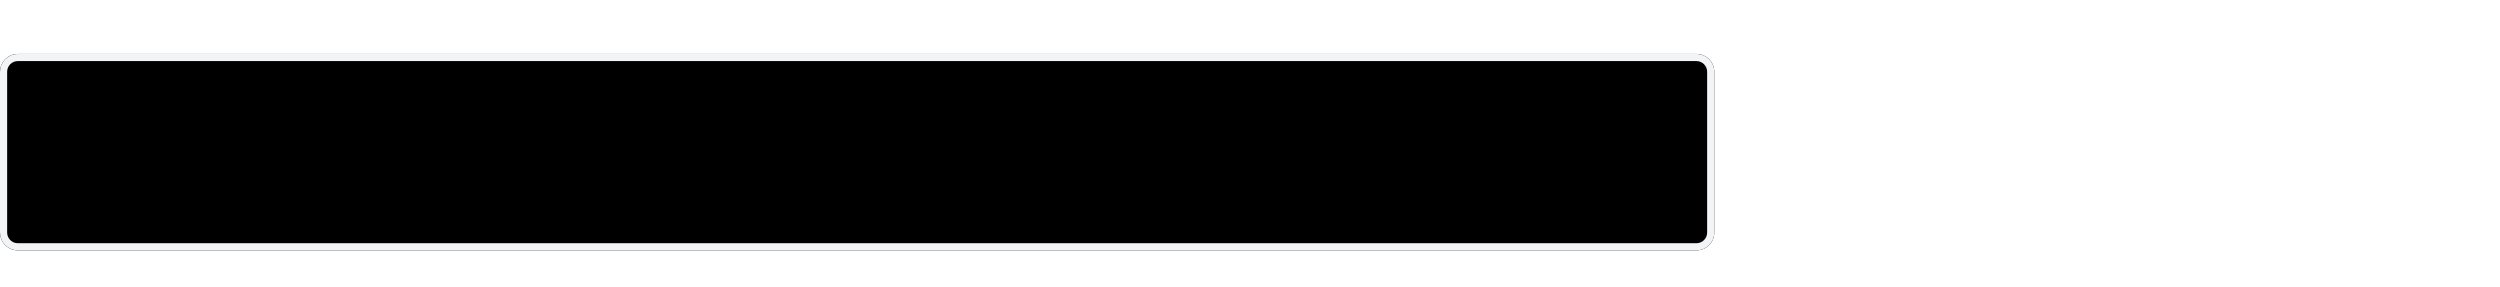
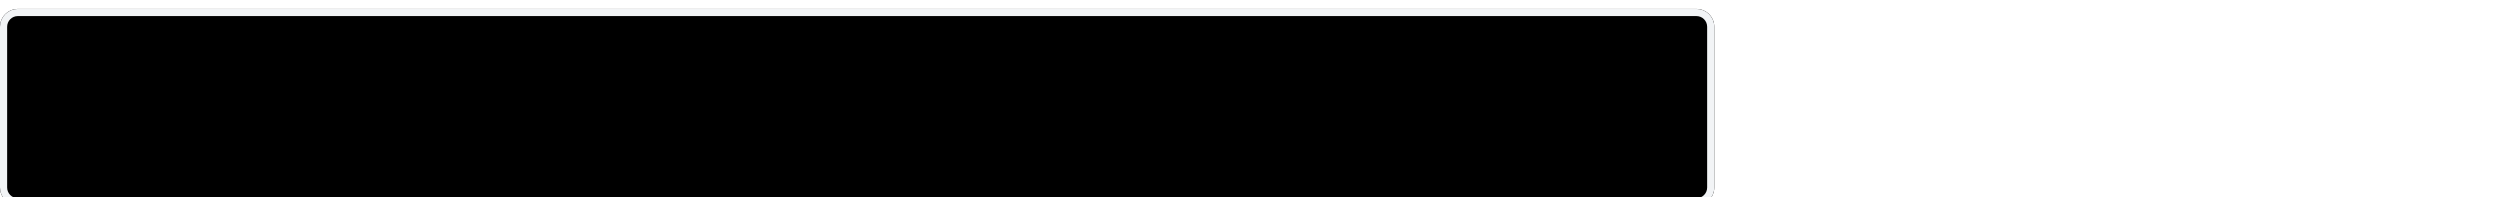
- <svg xmlns="http://www.w3.org/2000/svg" width="480" height="55" viewBox="0 0 700 50" fill="none">
+ <svg xmlns="http://www.w3.org/2000/svg" width="700" height="55" viewBox="0 0 700 50" fill="none">
  <g filter="url(#filter0_d_34_334)">
    <path fill-rule="evenodd" clip-rule="evenodd" d="M0 5C0 2.239 2.239 0 5 0H475C477.761 0 480 2.239 480 5V50C480 52.761 477.761 55 475 55H5C2.239 55 0 52.761 0 50V5Z" fill="#000000" />
    <path d="M1 5C1 2.791 2.791 1 5 1H475C477.209 1 479 2.791 479 5V50C479 52.209 477.209 54 475 54H5C2.791 54 1 52.209 1 50V5Z" stroke="#F2F4F6" stroke-width="2" />
  </g>
</svg>
